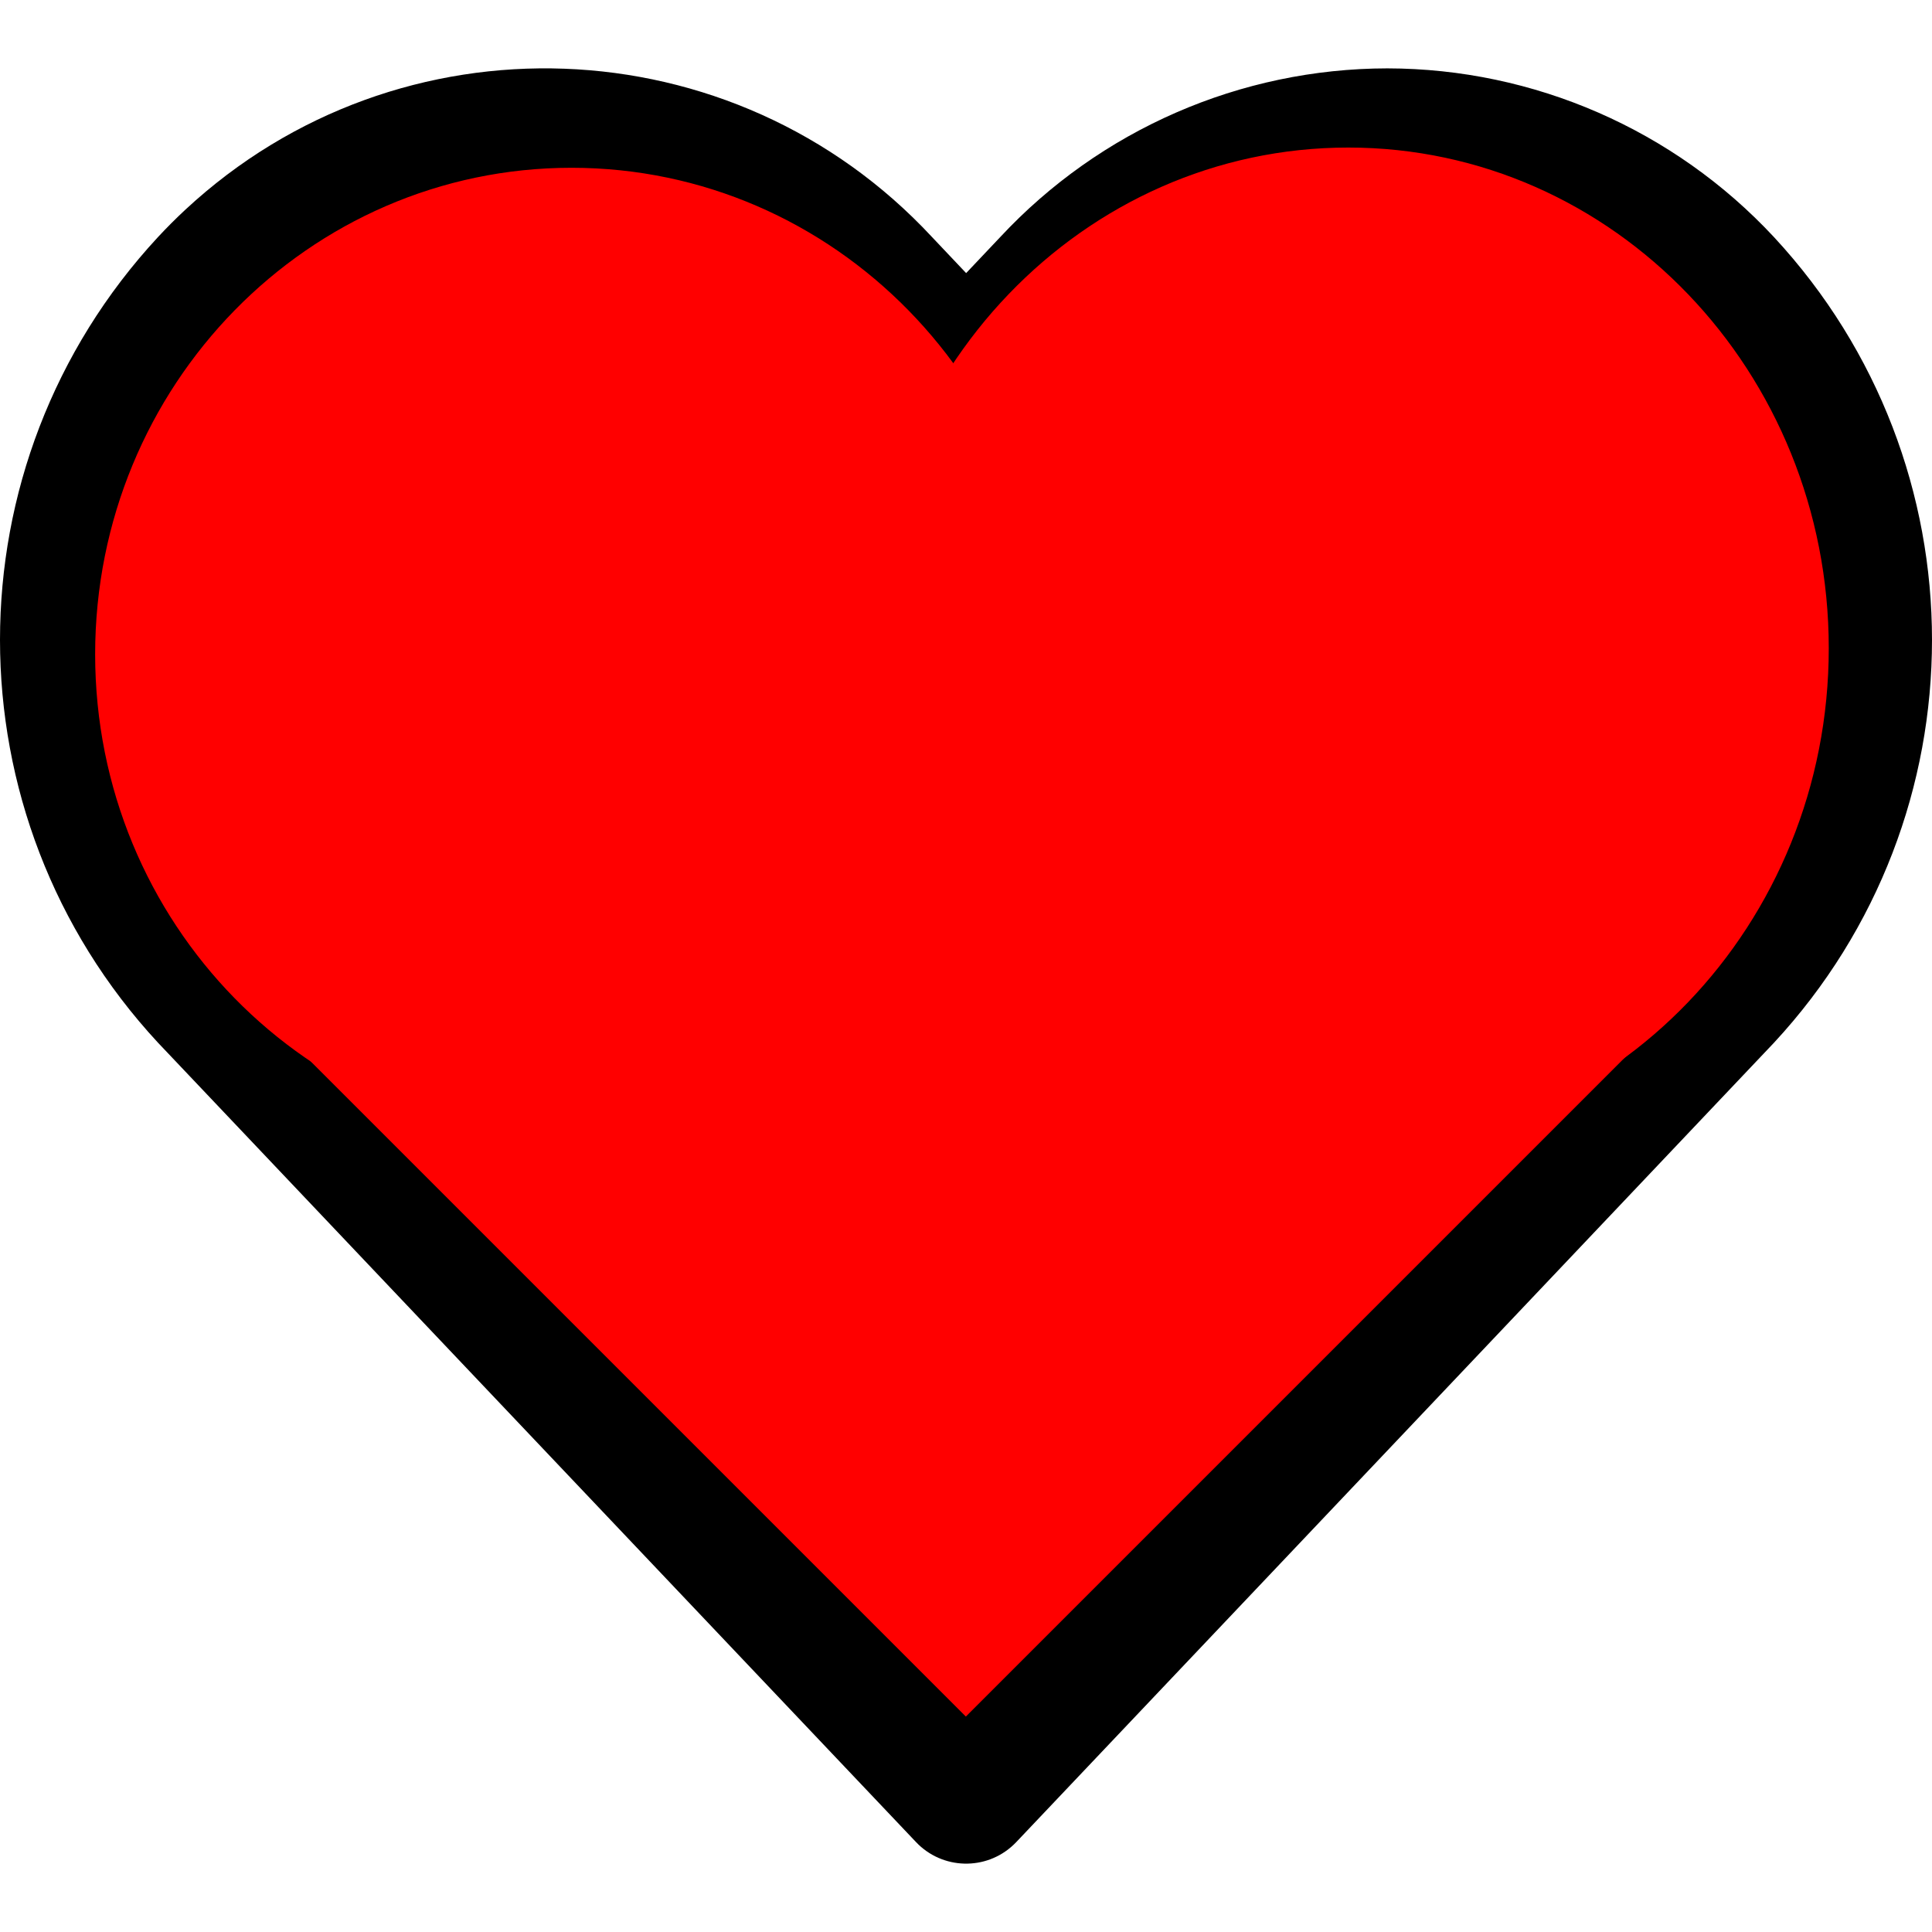
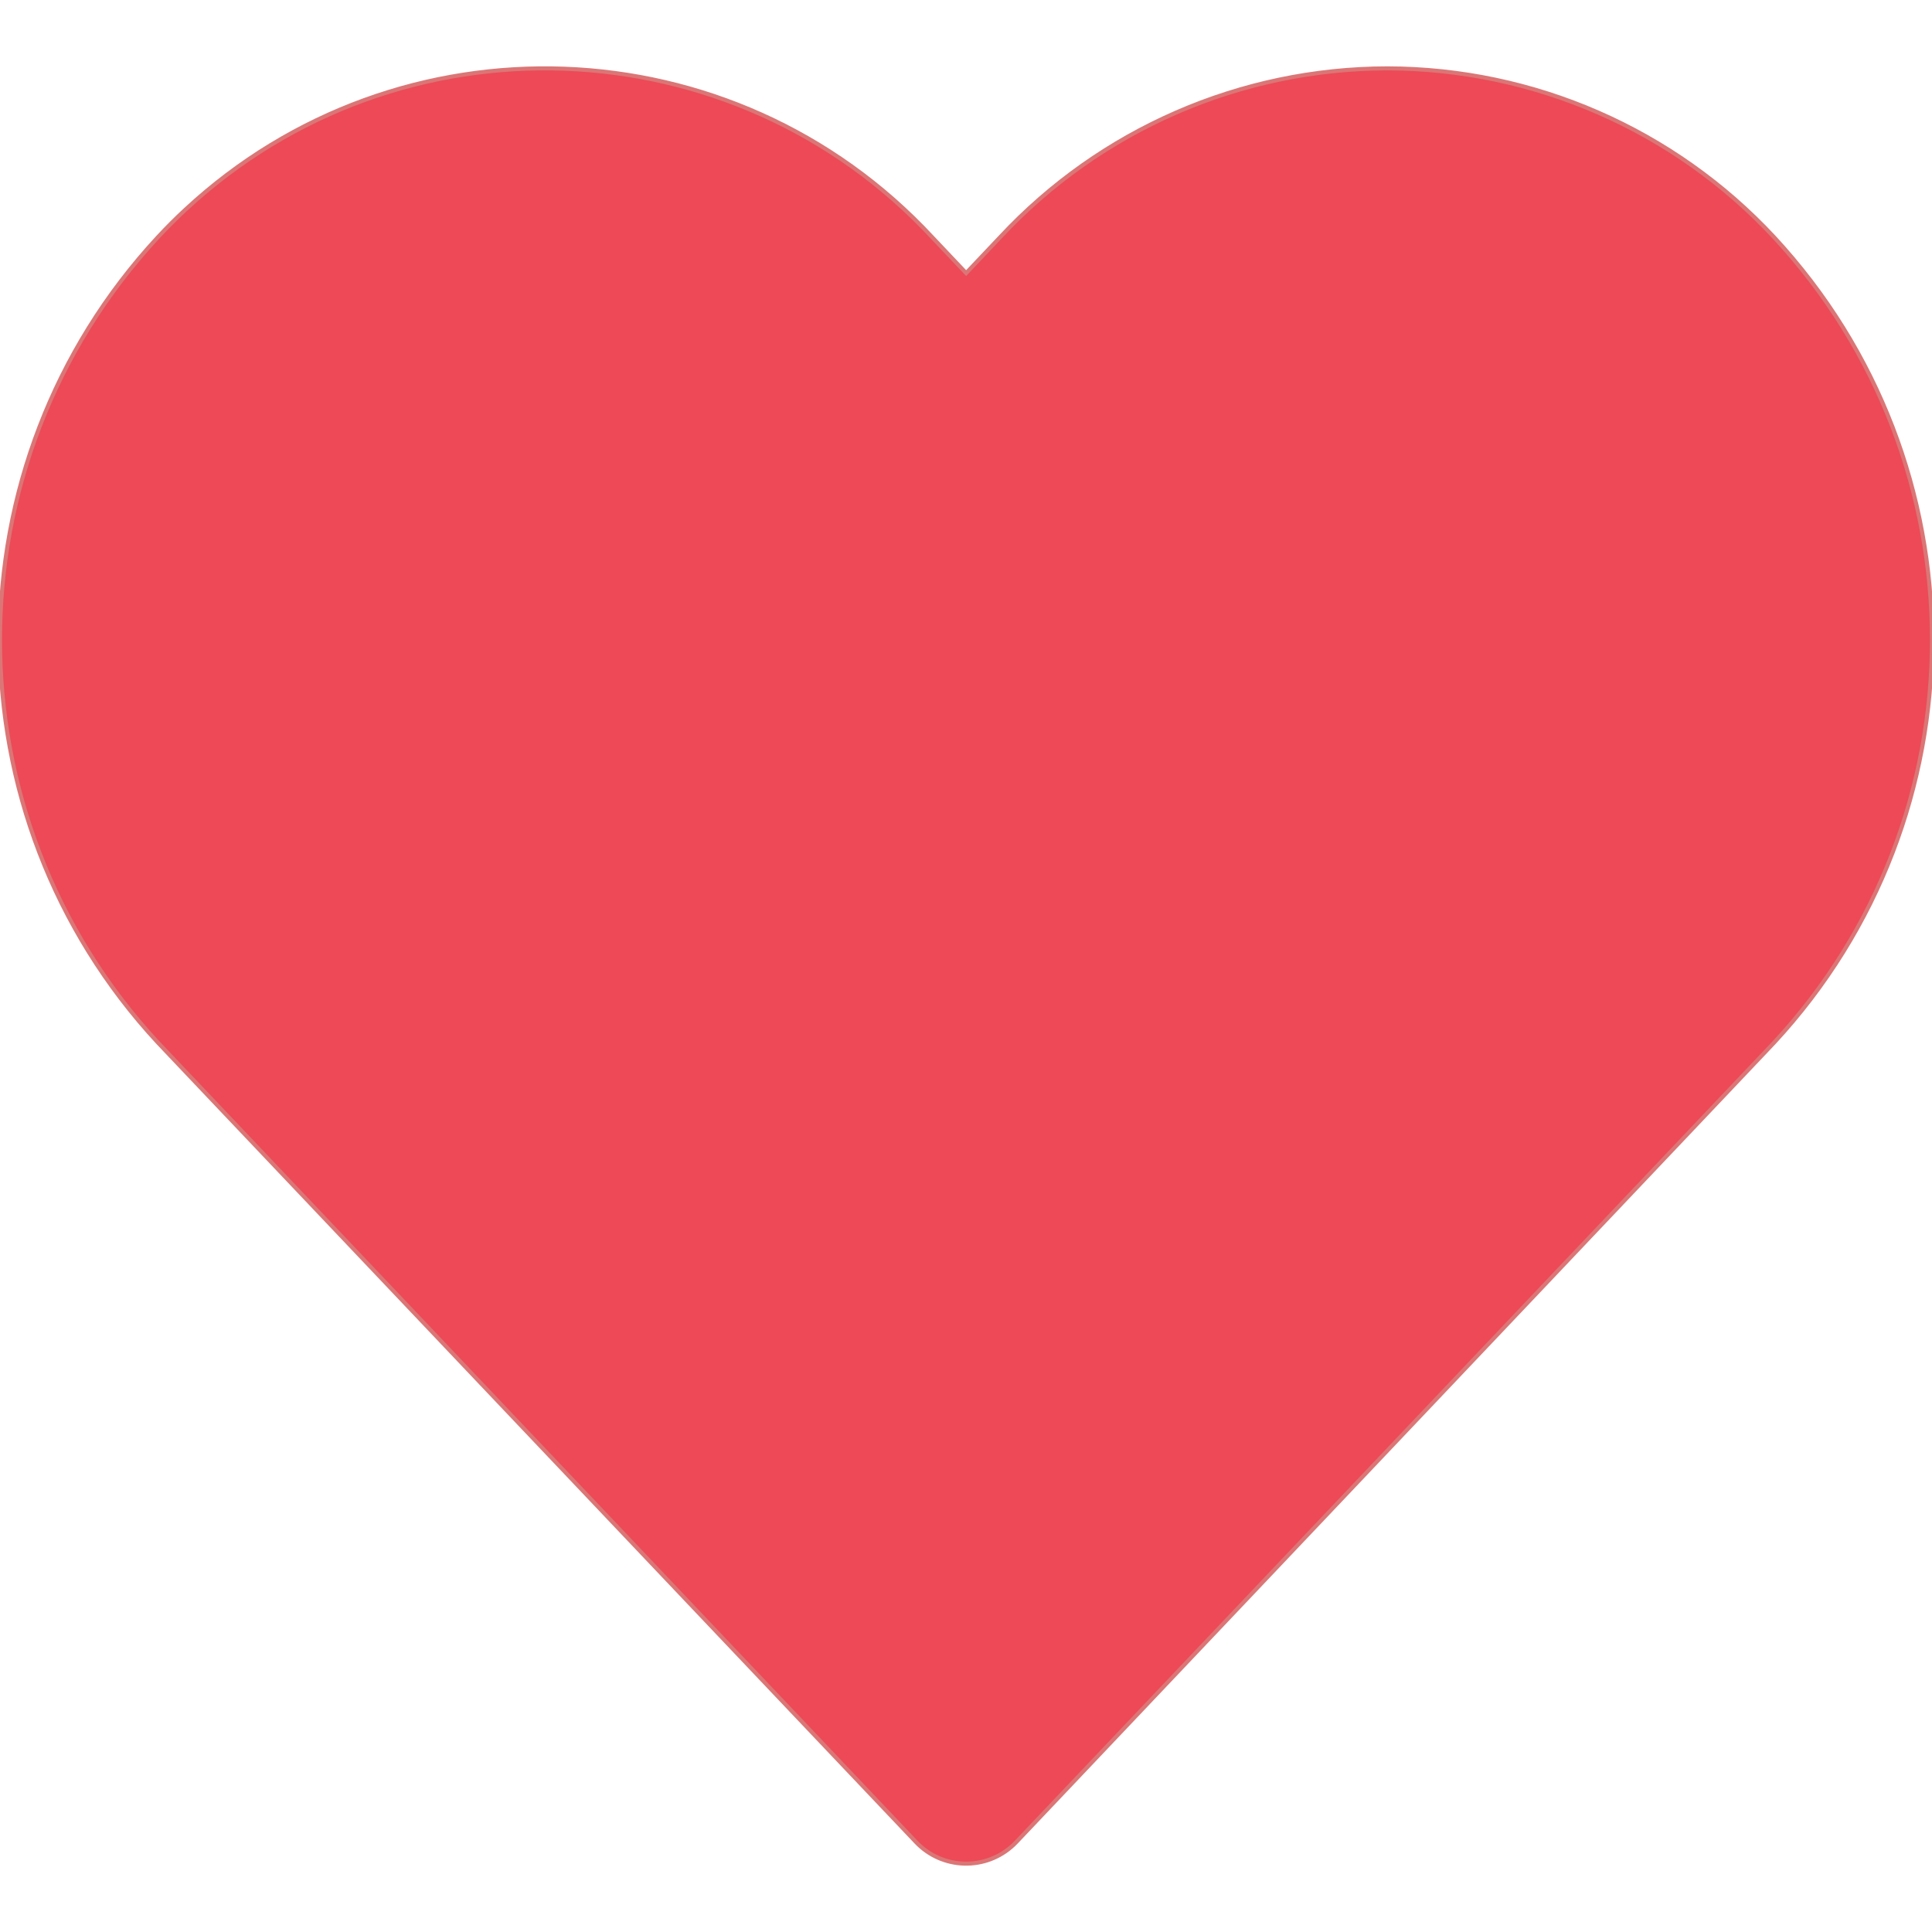
<svg xmlns="http://www.w3.org/2000/svg" width="477.534" height="477.534">
  <g>
-     <rect fill="none" id="canvas_background" height="602" width="802" y="-1" x="-1" />
+     <rect x="-1" y="-1" width="479.534" height="479.534" id="canvas_background" fill="none" />
  </g>
  <g>
    <g id="svg_1">
      <g id="svg_2">
-         <path id="svg_3" d="m438.482,58.61c-24.7,-26.549 -59.311,-41.655 -95.573,-41.711c-36.291,0.042 -70.938,15.14 -95.676,41.694l-8.431,8.909l-8.431,-8.909c-49.087,-52.831 -131.709,-55.865 -184.539,-6.778c-2.341,2.176 -4.602,4.436 -6.778,6.778c-52.072,56.166 -52.072,142.968 0,199.134l187.358,197.581c6.482,6.843 17.284,7.136 24.127,0.654c0.224,-0.212 0.442,-0.43 0.654,-0.654l187.29,-197.581c52.068,-56.16 52.068,-142.957 -0.001,-199.117zm-24.695,175.616l-0.017,0l-174.968,184.542l-174.984,-184.542c-39.78,-42.916 -39.78,-109.233 0,-152.149c36.125,-39.154 97.152,-41.609 136.306,-5.484c1.901,1.754 3.73,3.583 5.484,5.484l20.804,21.948c6.856,6.812 17.925,6.812 24.781,0l20.804,-21.931c36.125,-39.154 97.152,-41.609 136.306,-5.484c1.901,1.754 3.73,3.583 5.484,5.484c40.126,42.984 40.42,109.422 0,152.132z" />
+         <path stroke="#db7676" fill="#ed4956" d="m438.482,58.61c-24.7,-26.549 -59.311,-41.655 -95.573,-41.711c-36.291,0.042 -70.938,15.14 -95.676,41.694l-8.431,8.909l-8.431,-8.909c-49.087,-52.831 -131.709,-55.865 -184.539,-6.778c-2.341,2.176 -4.602,4.436 -6.778,6.778c-52.072,56.166 -52.072,142.968 0,199.134l187.358,197.581c6.482,6.843 17.284,7.136 24.127,0.654c0.224,-0.212 0.442,-0.43 0.654,-0.654l187.29,-197.581c52.068,-56.16 52.068,-142.957 -0.001,-199.117zm-24.695,175.616l-0.017,0l-174.968,184.542l-174.984,-184.542c-39.78,-42.916 -39.78,-109.233 0,-152.149c36.125,-39.154 97.152,-41.609 136.306,-5.484c1.901,1.754 3.73,3.583 5.484,5.484l20.804,21.948c6.856,6.812 17.925,6.812 24.781,0l20.804,-21.931c36.125,-39.154 97.152,-41.609 136.306,-5.484c1.901,1.754 3.73,3.583 5.484,5.484c40.126,42.984 40.42,109.422 0,152.132z" id="svg_3" />
      </g>
    </g>
    <g id="svg_4" />
    <g id="svg_5" />
    <g id="svg_6" />
    <g id="svg_7" />
    <g id="svg_8" />
    <g id="svg_9" />
    <g id="svg_10" />
    <g id="svg_11" />
    <g id="svg_12" />
    <g id="svg_13" />
    <g id="svg_14" />
    <g id="svg_15" />
    <g id="svg_16" />
    <g id="svg_17" />
    <g id="svg_18" />
-     <ellipse stroke="#ff0000" ry="119.5" rx="117" id="svg_21" cy="161.72" cx="141.267" stroke-width="1.5" fill="#ff0000" />
-     <ellipse stroke="#ff0000" ry="123" rx="118" id="svg_22" cy="160.22" cx="333.267" stroke-width="1.5" fill="#ff0000" />
-     <rect stroke="#ff0000" transform="rotate(-45 239.767,259.2201) " id="svg_23" height="230.473" width="233.397" y="143.984" x="123.068" stroke-width="1.5" fill="#ff0000" />
+     <rect fill="#ed4956" stroke-width="1.5" x="123.068" y="143.984" width="233.397" height="230.473" id="svg_23" transform="rotate(-45 239.767,259.2201) " stroke="#ed4956" />
+     <ellipse fill="#ed4956" stroke-width="1.5" cx="333.267" cy="160.22" id="svg_22" rx="118" ry="123" stroke="#ed4956" />
+     <ellipse stroke="#ed4956" fill="#ed4956" stroke-width="1.5" cx="131.767" cy="159.22" id="svg_20" rx="111.5" ry="118" />
  </g>
</svg>
